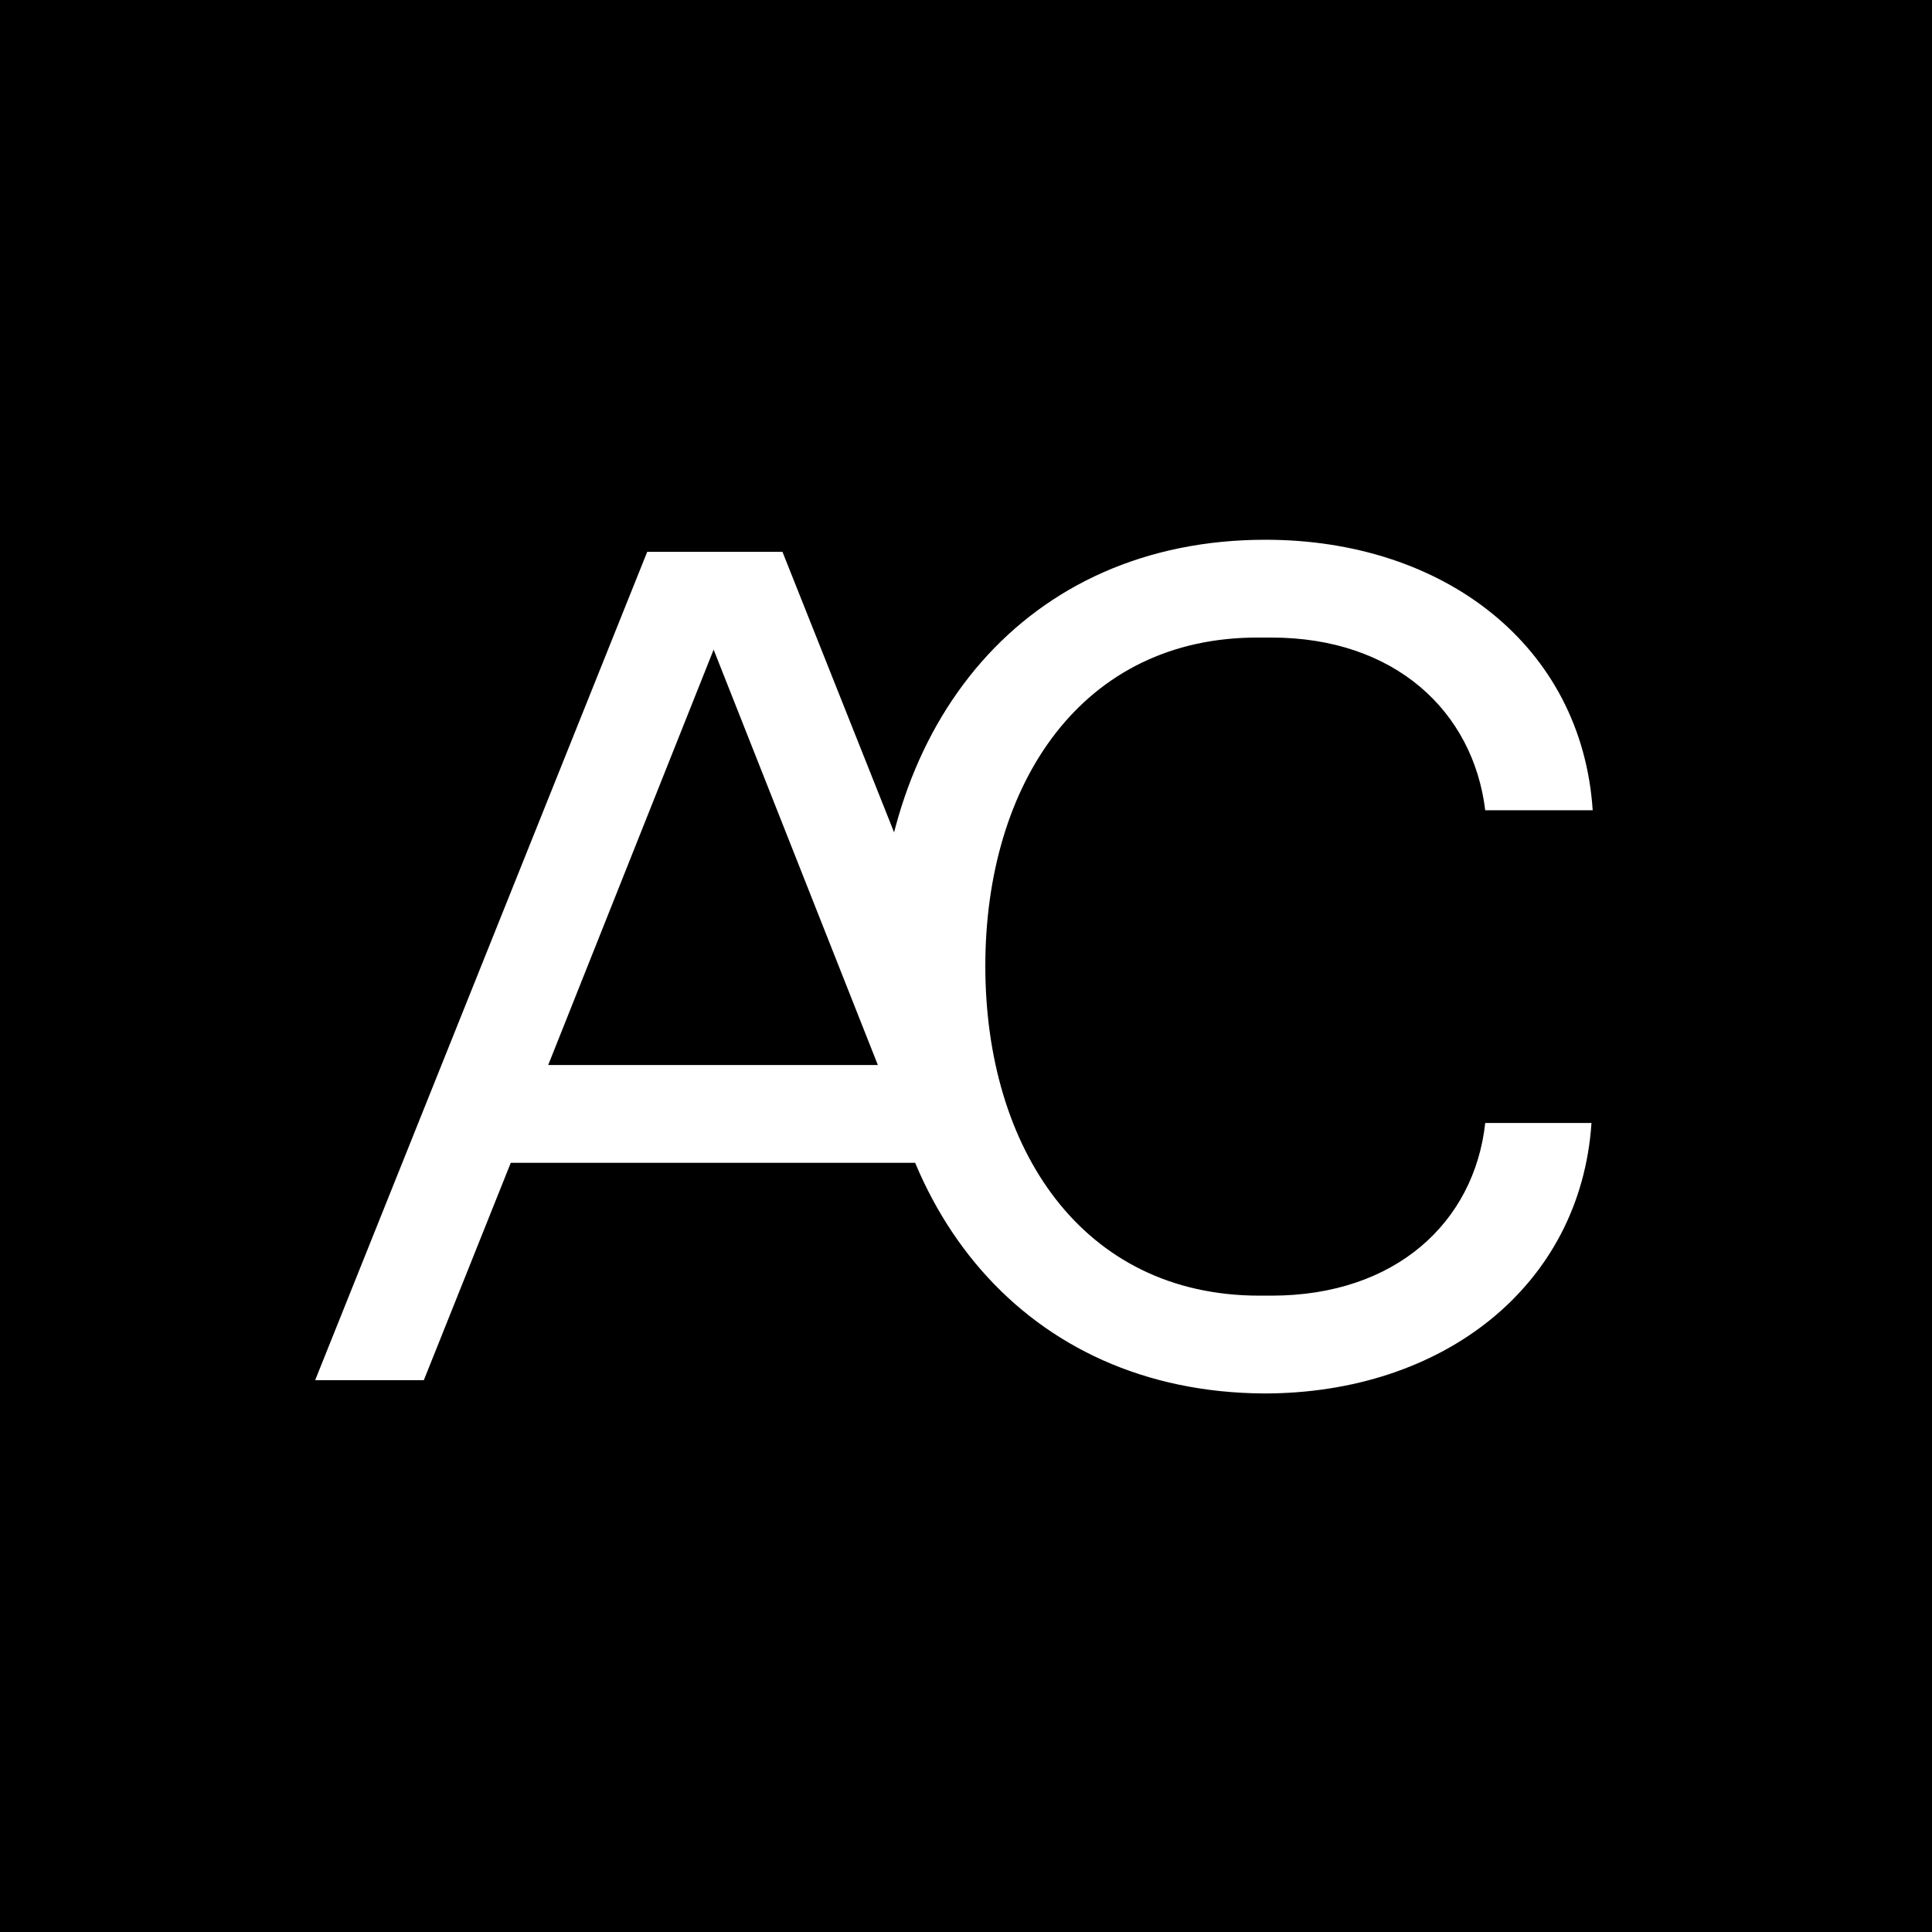
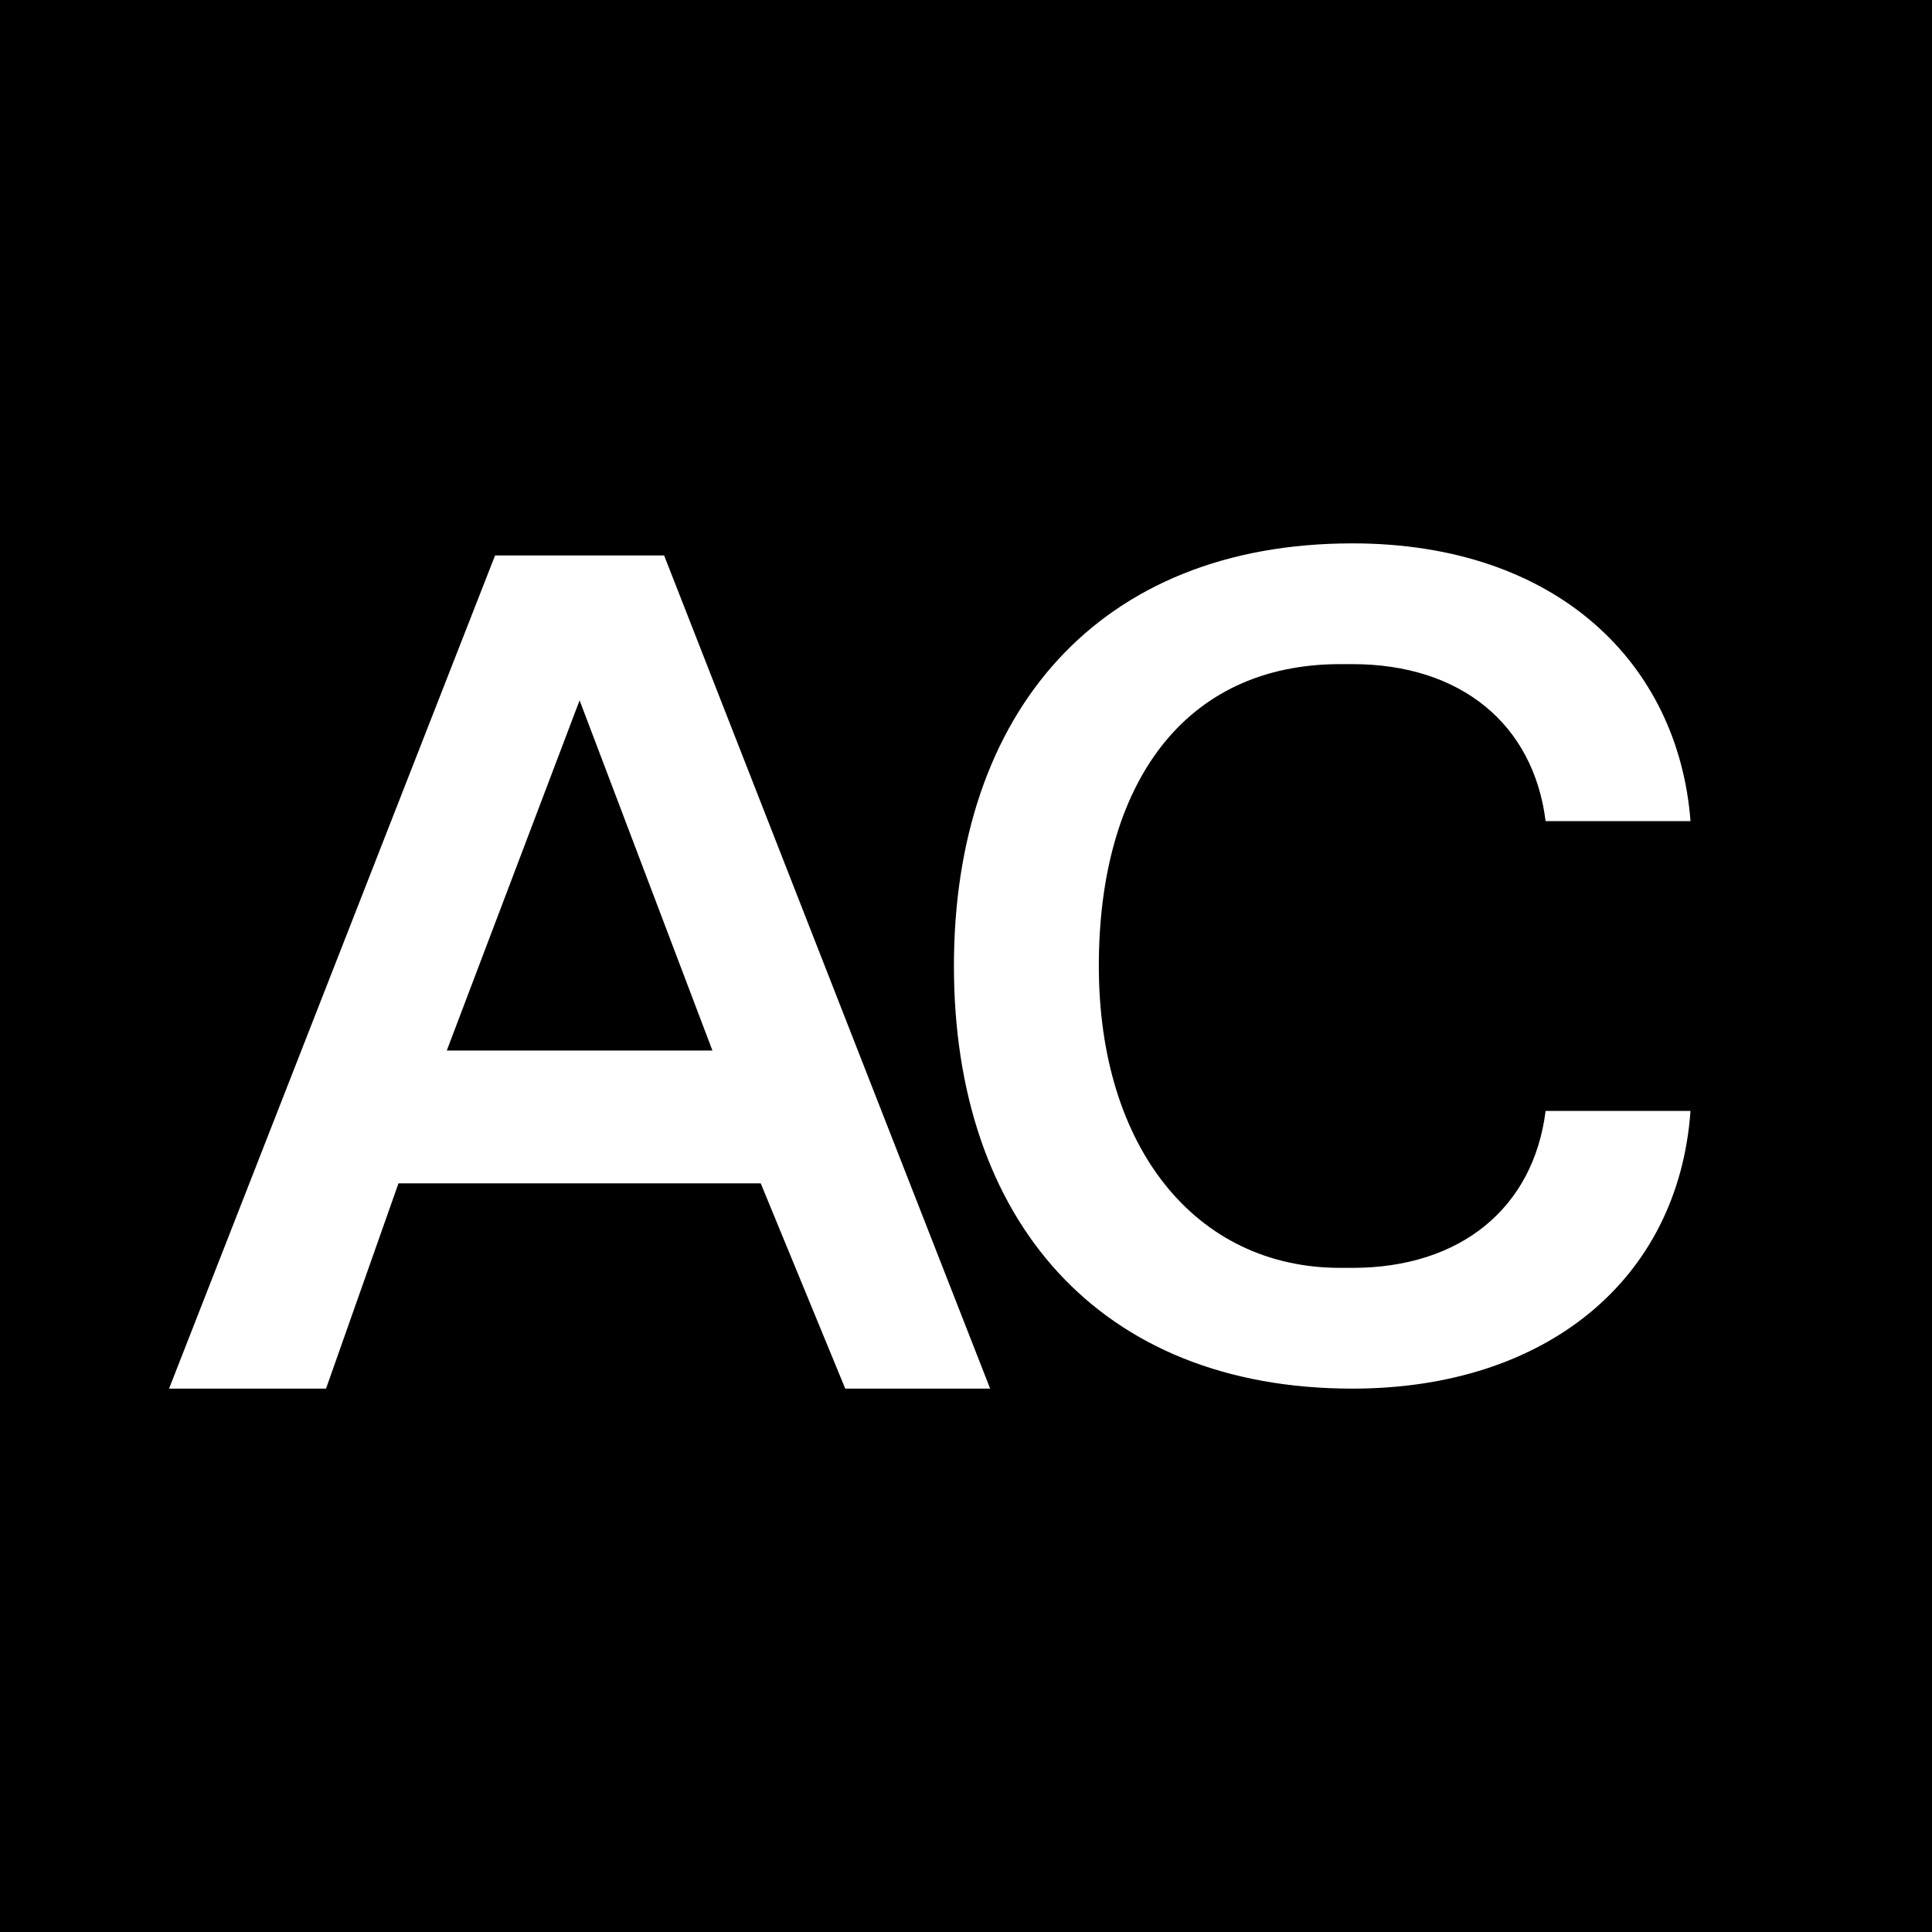
<svg xmlns="http://www.w3.org/2000/svg" version="1.1" id="Layer_1" x="0px" y="0px" viewBox="0 0 16 16" style="enable-background:new 0 0 16 16;" xml:space="preserve">
  <style type="text/css">
	.st0{fill:#FFFFFF;}
</style>
  <g>
    <rect x="0" y="0" width="16" height="16" />
    <g>
-       <path class="st0" d="M7.58,9.63H4.23l-0.72,1.8h-0.9l2.75-6.86h1.12l1.54,3.87L7.58,9.63z M7.27,8.82L5.91,5.38L4.54,8.82H7.27z" />
-       <path class="st0" d="M7.27,8c0-2.01,1.22-3.53,3.21-3.53c1.48,0,2.62,0.88,2.71,2.24H12.3c-0.1-0.82-0.75-1.43-1.77-1.43h-0.1    C8.96,5.27,8.16,6.49,8.16,8s0.8,2.73,2.27,2.73h0.1c1.03,0,1.68-0.61,1.77-1.43h0.88c-0.09,1.35-1.23,2.24-2.71,2.24    C8.49,11.53,7.27,10.01,7.27,8z" />
+       <path class="st0" d="M6.3,9.8h-3l-0.6,1.7H1.4l2.7-6.9h1.4l2.7,6.9H7L6.3,9.8z M5.9,8.7L4.8,5.8L3.7,8.7H5.9z" />
+       <path class="st0" d="M7.9,8c0-2.1,1.2-3.5,3.3-3.5c1.7,0,2.7,1,2.8,2.3h-1.2c-0.1-0.8-0.7-1.3-1.6-1.3h-0.1c-1.3,0-2,1-2,2.5    s0.8,2.5,2,2.5h0.1c0.9,0,1.5-0.5,1.6-1.3H14c-0.1,1.4-1.2,2.3-2.8,2.3C9.1,11.5,7.9,10.1,7.9,8z" />
    </g>
  </g>
</svg>
